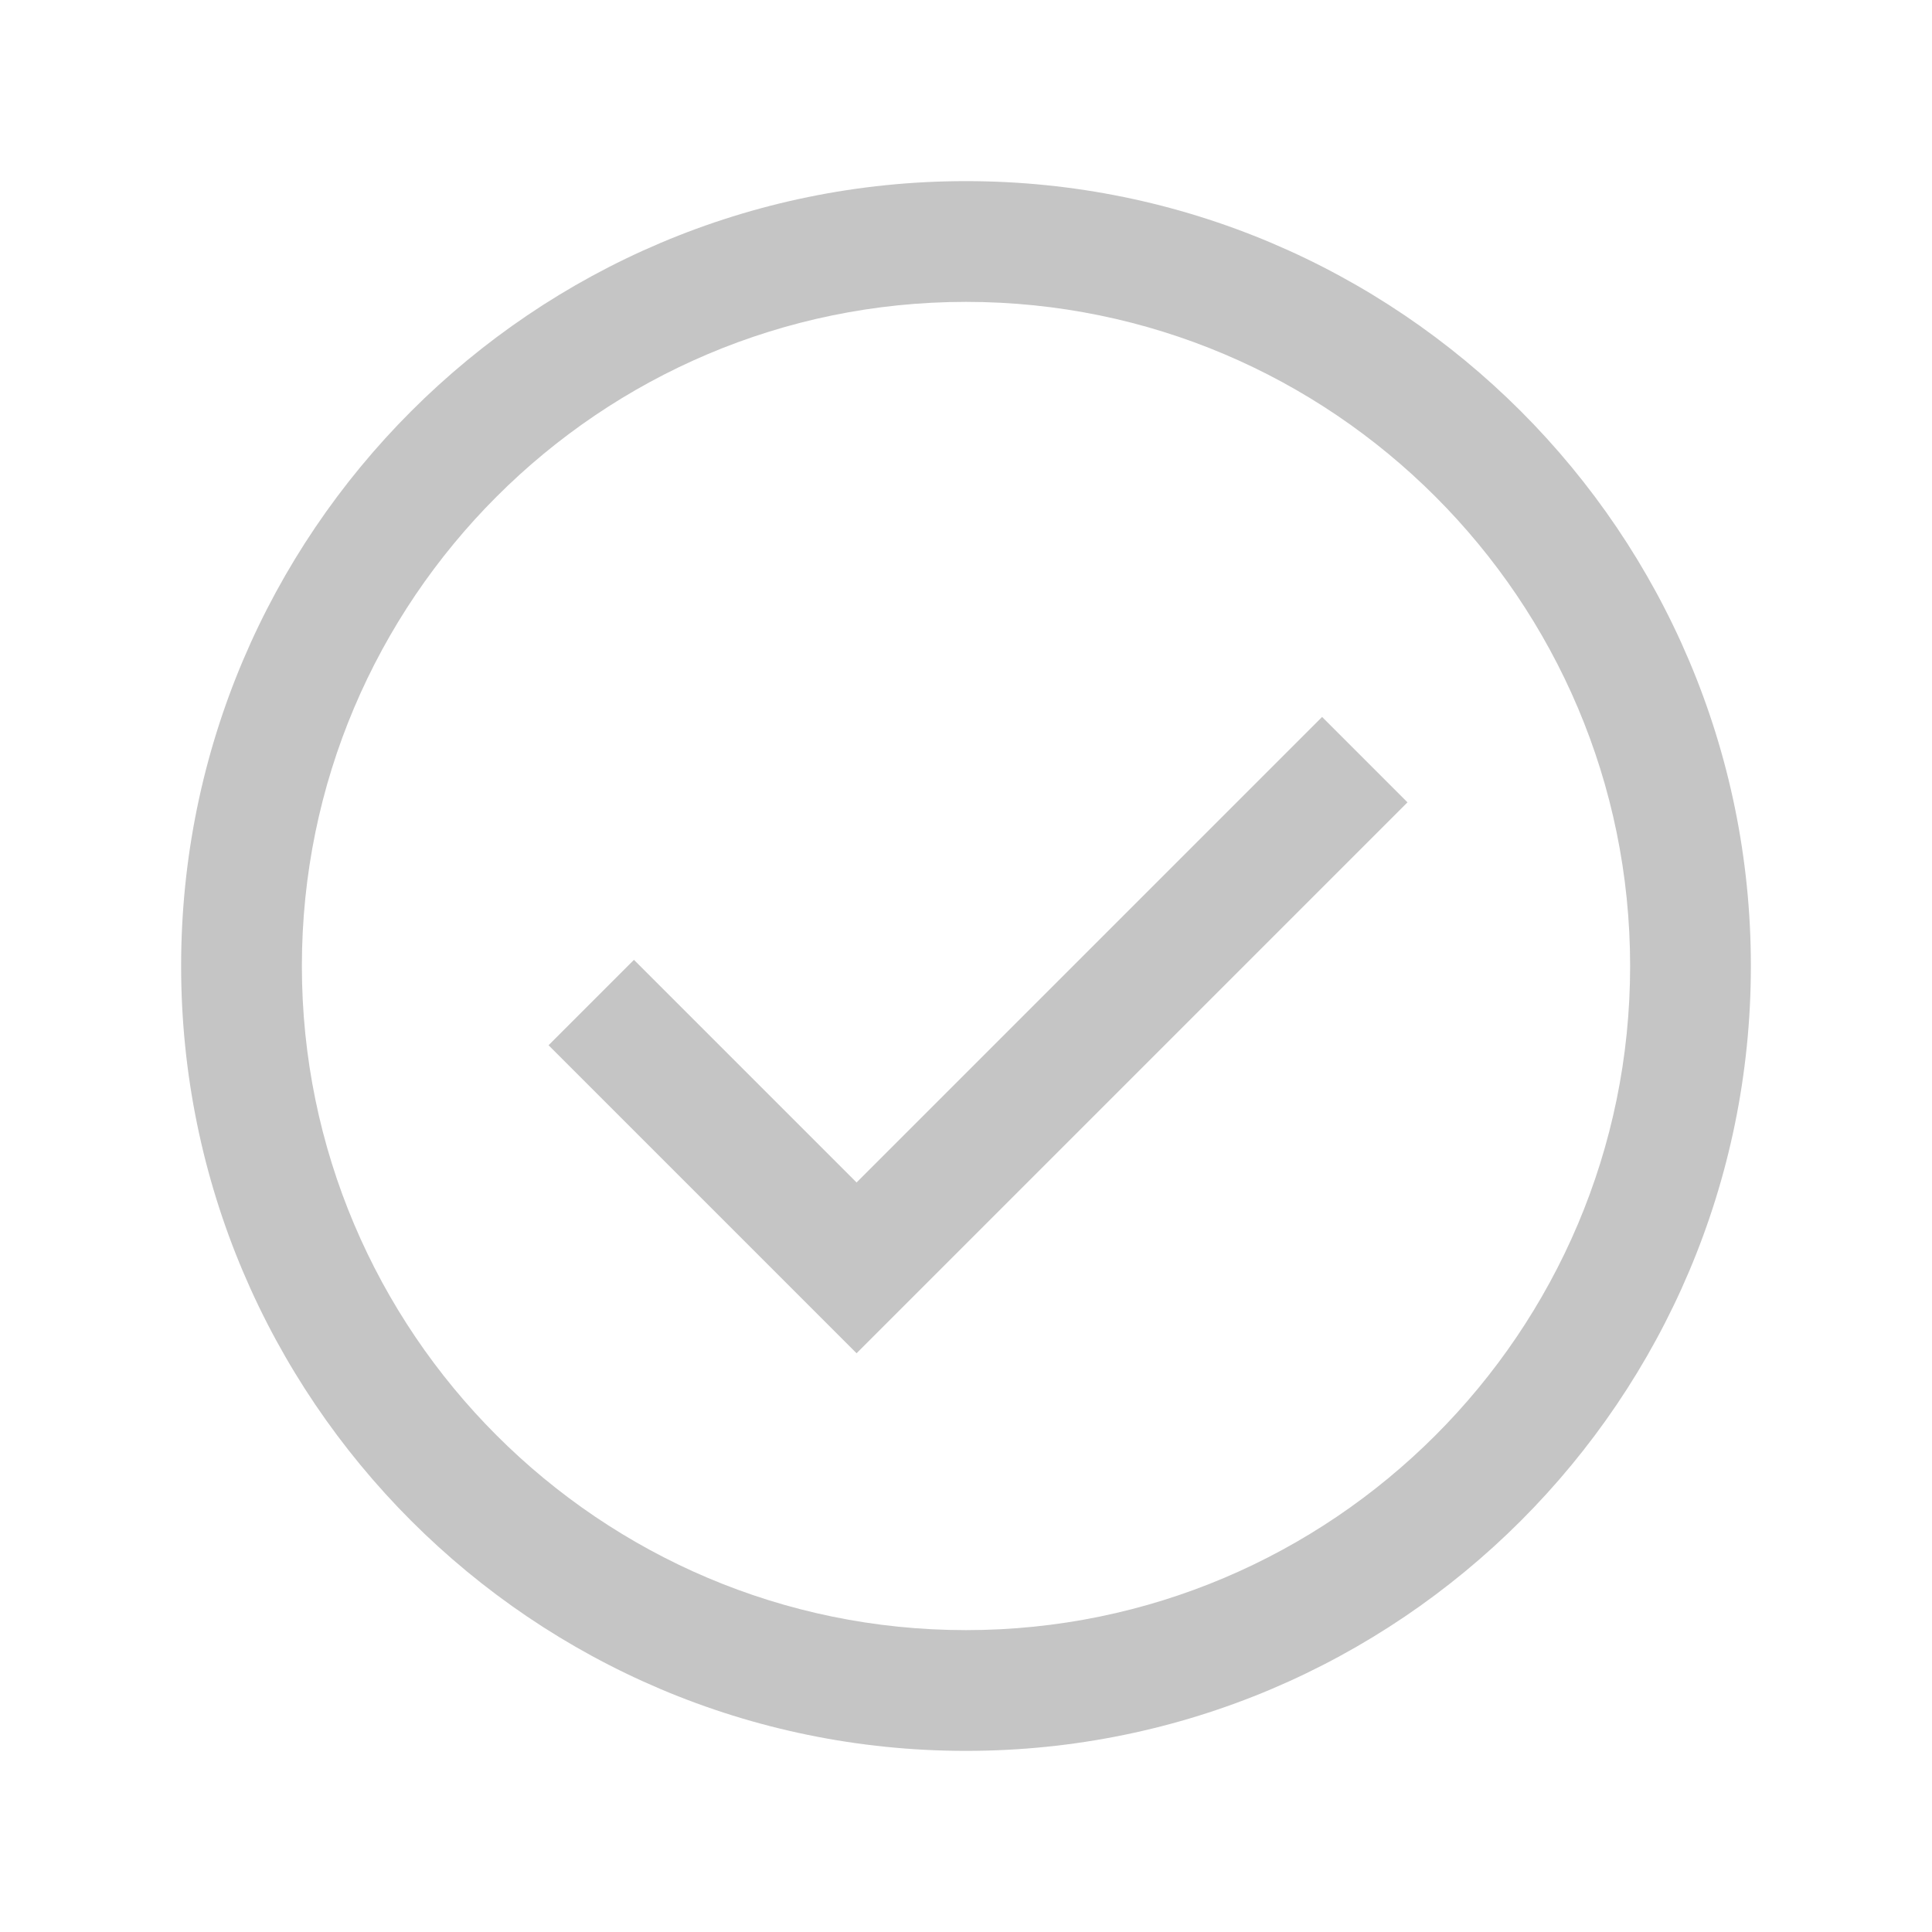
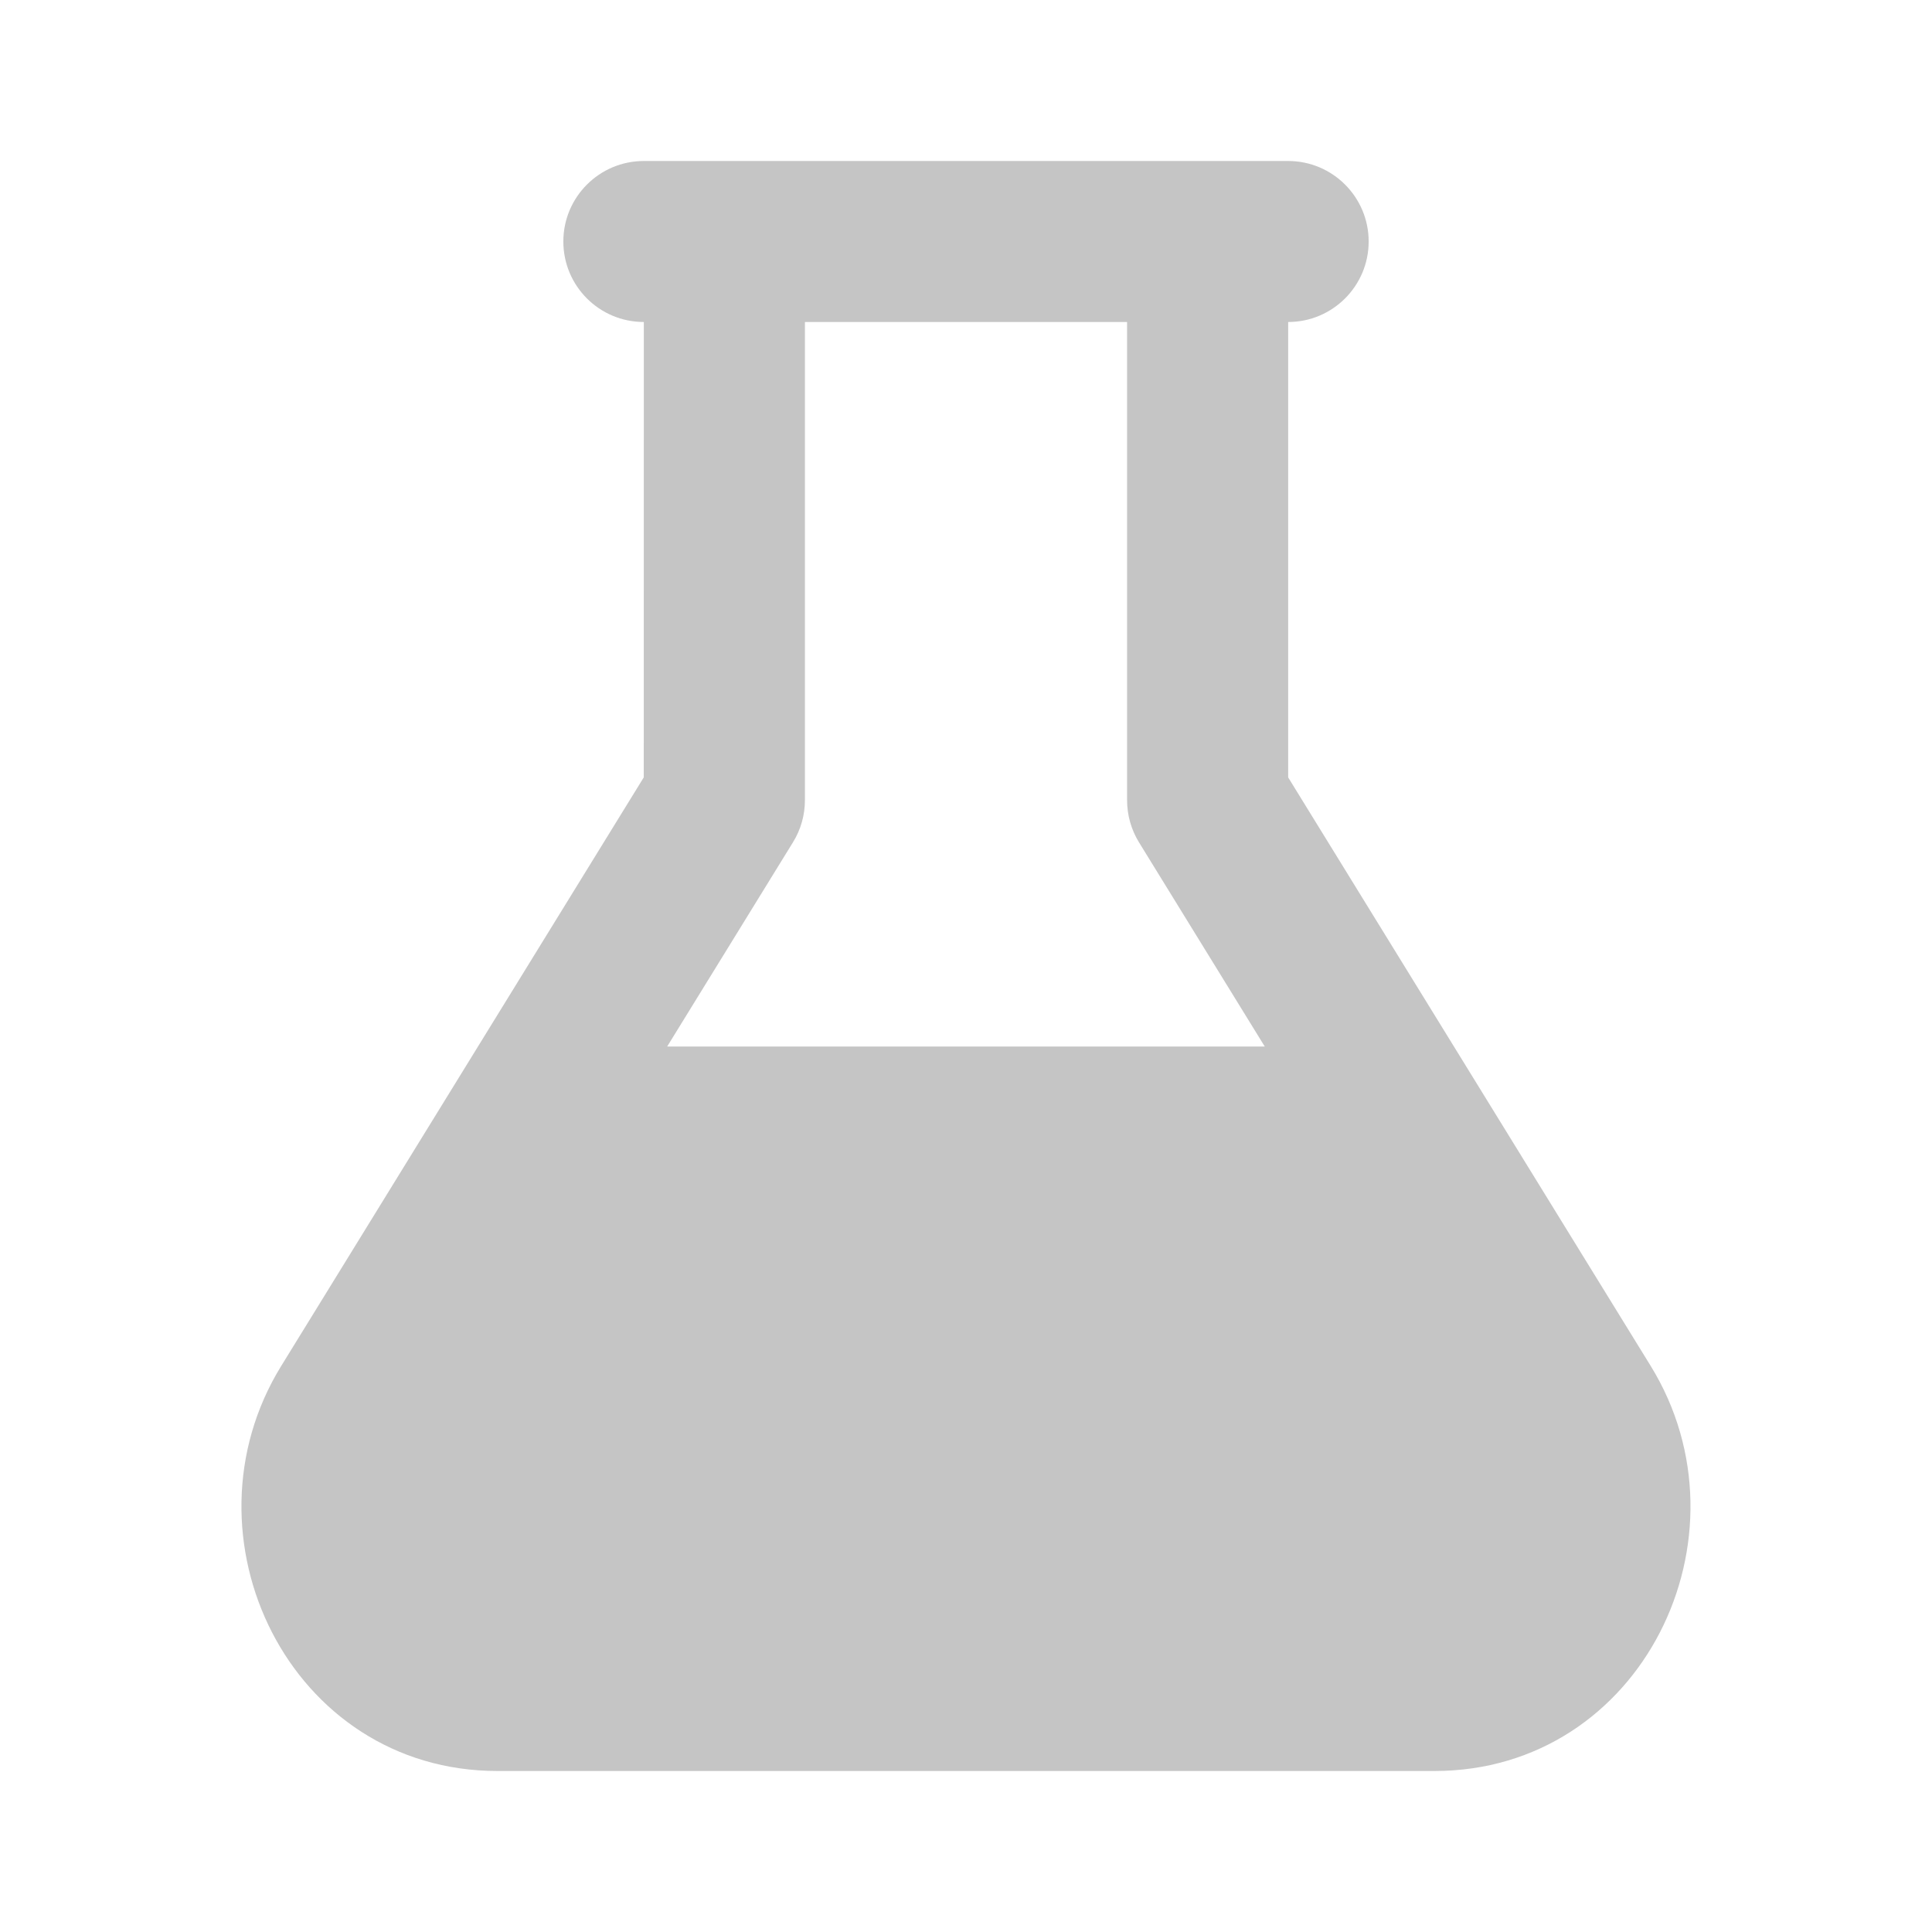
- <svg xmlns="http://www.w3.org/2000/svg" fill="#C5C5C5" height="512" viewBox="0 0 512 512" width="512">
-   <path d="m256 48c-114.75 0-208 93.25-208 208s93.25 208 208 208 208-93.25 208-208-93.25-208-208-208zm0 384c-97.05 0-176-78.95-176-176s78.95-176 176-176 176 78.95 176 176-78.95 176-176 176z" />
-   <path d="m227 313.37-59-59-22.63 22.63 81.63 81.63 146-146-22.63-22.63z" />
+ <svg xmlns="http://www.w3.org/2000/svg" fill="#C5C5C5" height="512" viewBox="0 0 24 24" width="512">
+   <path clip-rule="evenodd" d="m7.998 4c-.553 0-1-.448-1-1s.448-1 1-1h8.004c.552 0 1.0.448 1 1s-.448 1-1 1v5.657l4.504 7.312c1.303 2.116-.103 5.031-2.687 5.031h-11.639c-2.583 0-3.99-2.915-2.687-5.031l4.504-7.312zm2.001 0v5.94c0 .185-.051.367-.149.524l-1.562 2.536h7.423l-1.562-2.536c-.097-.158-.148-.339-.148-.524v-5.94z" fill-rule="evenodd" />
</svg>
